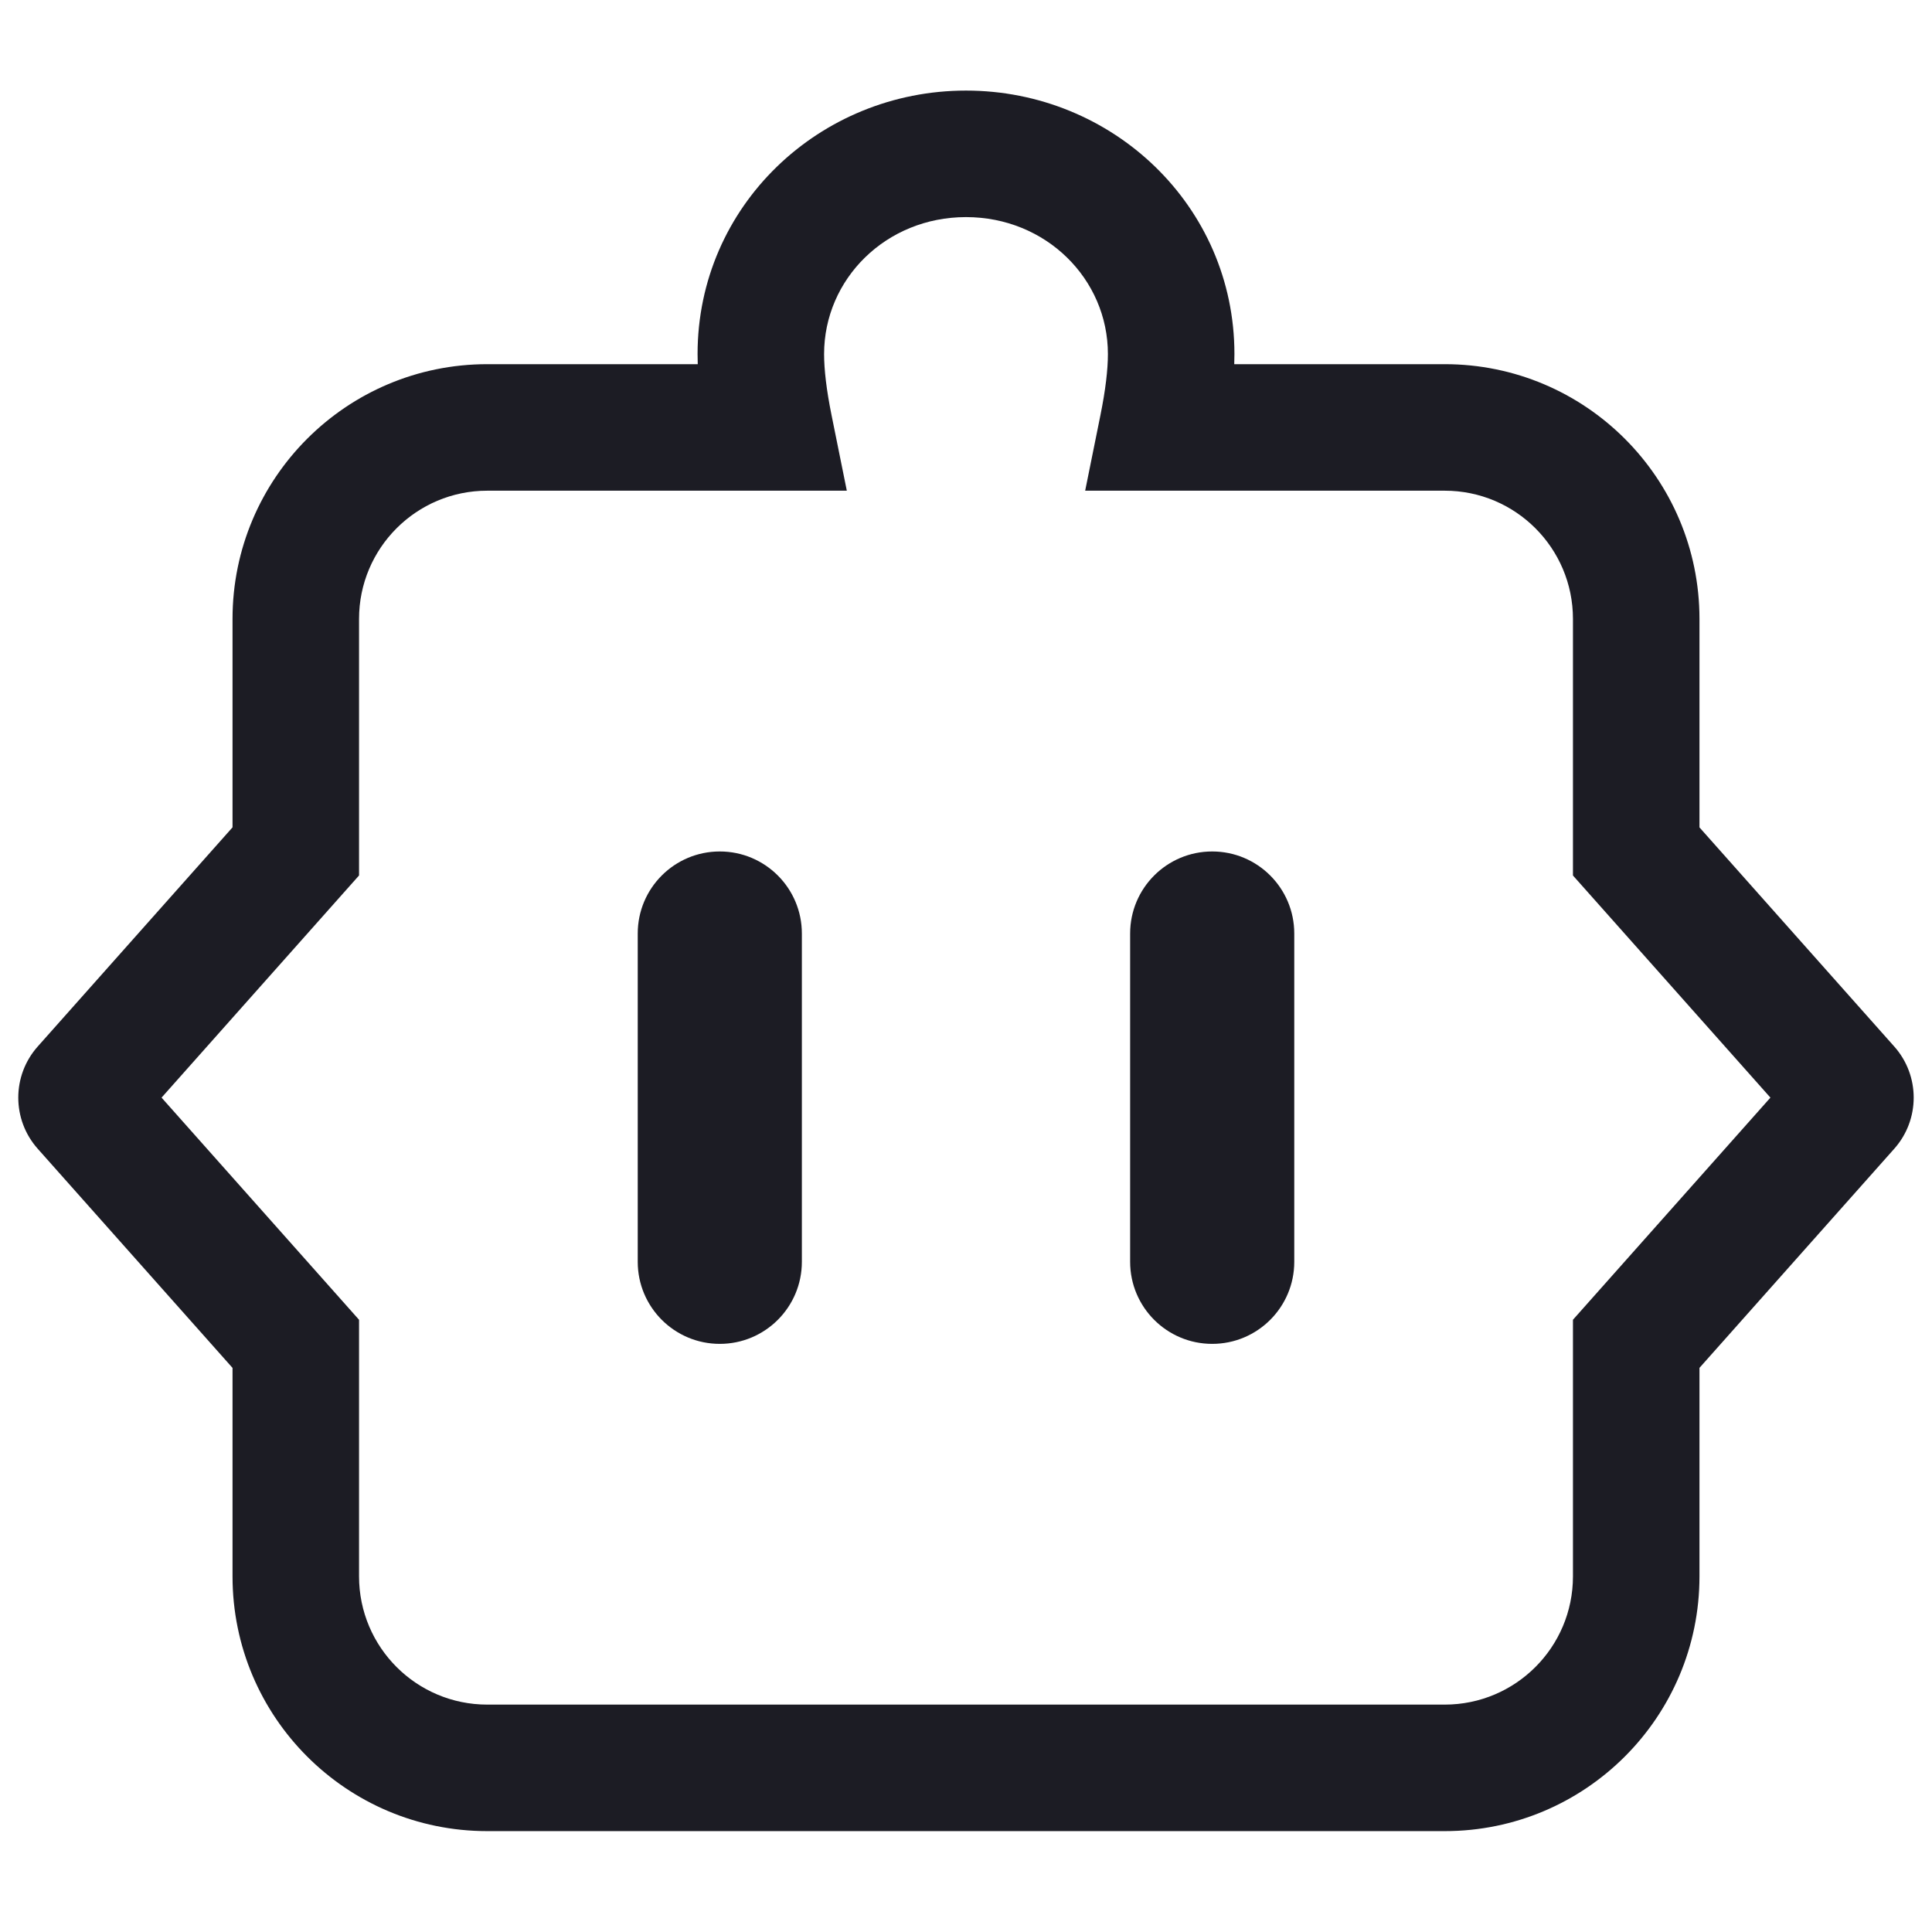
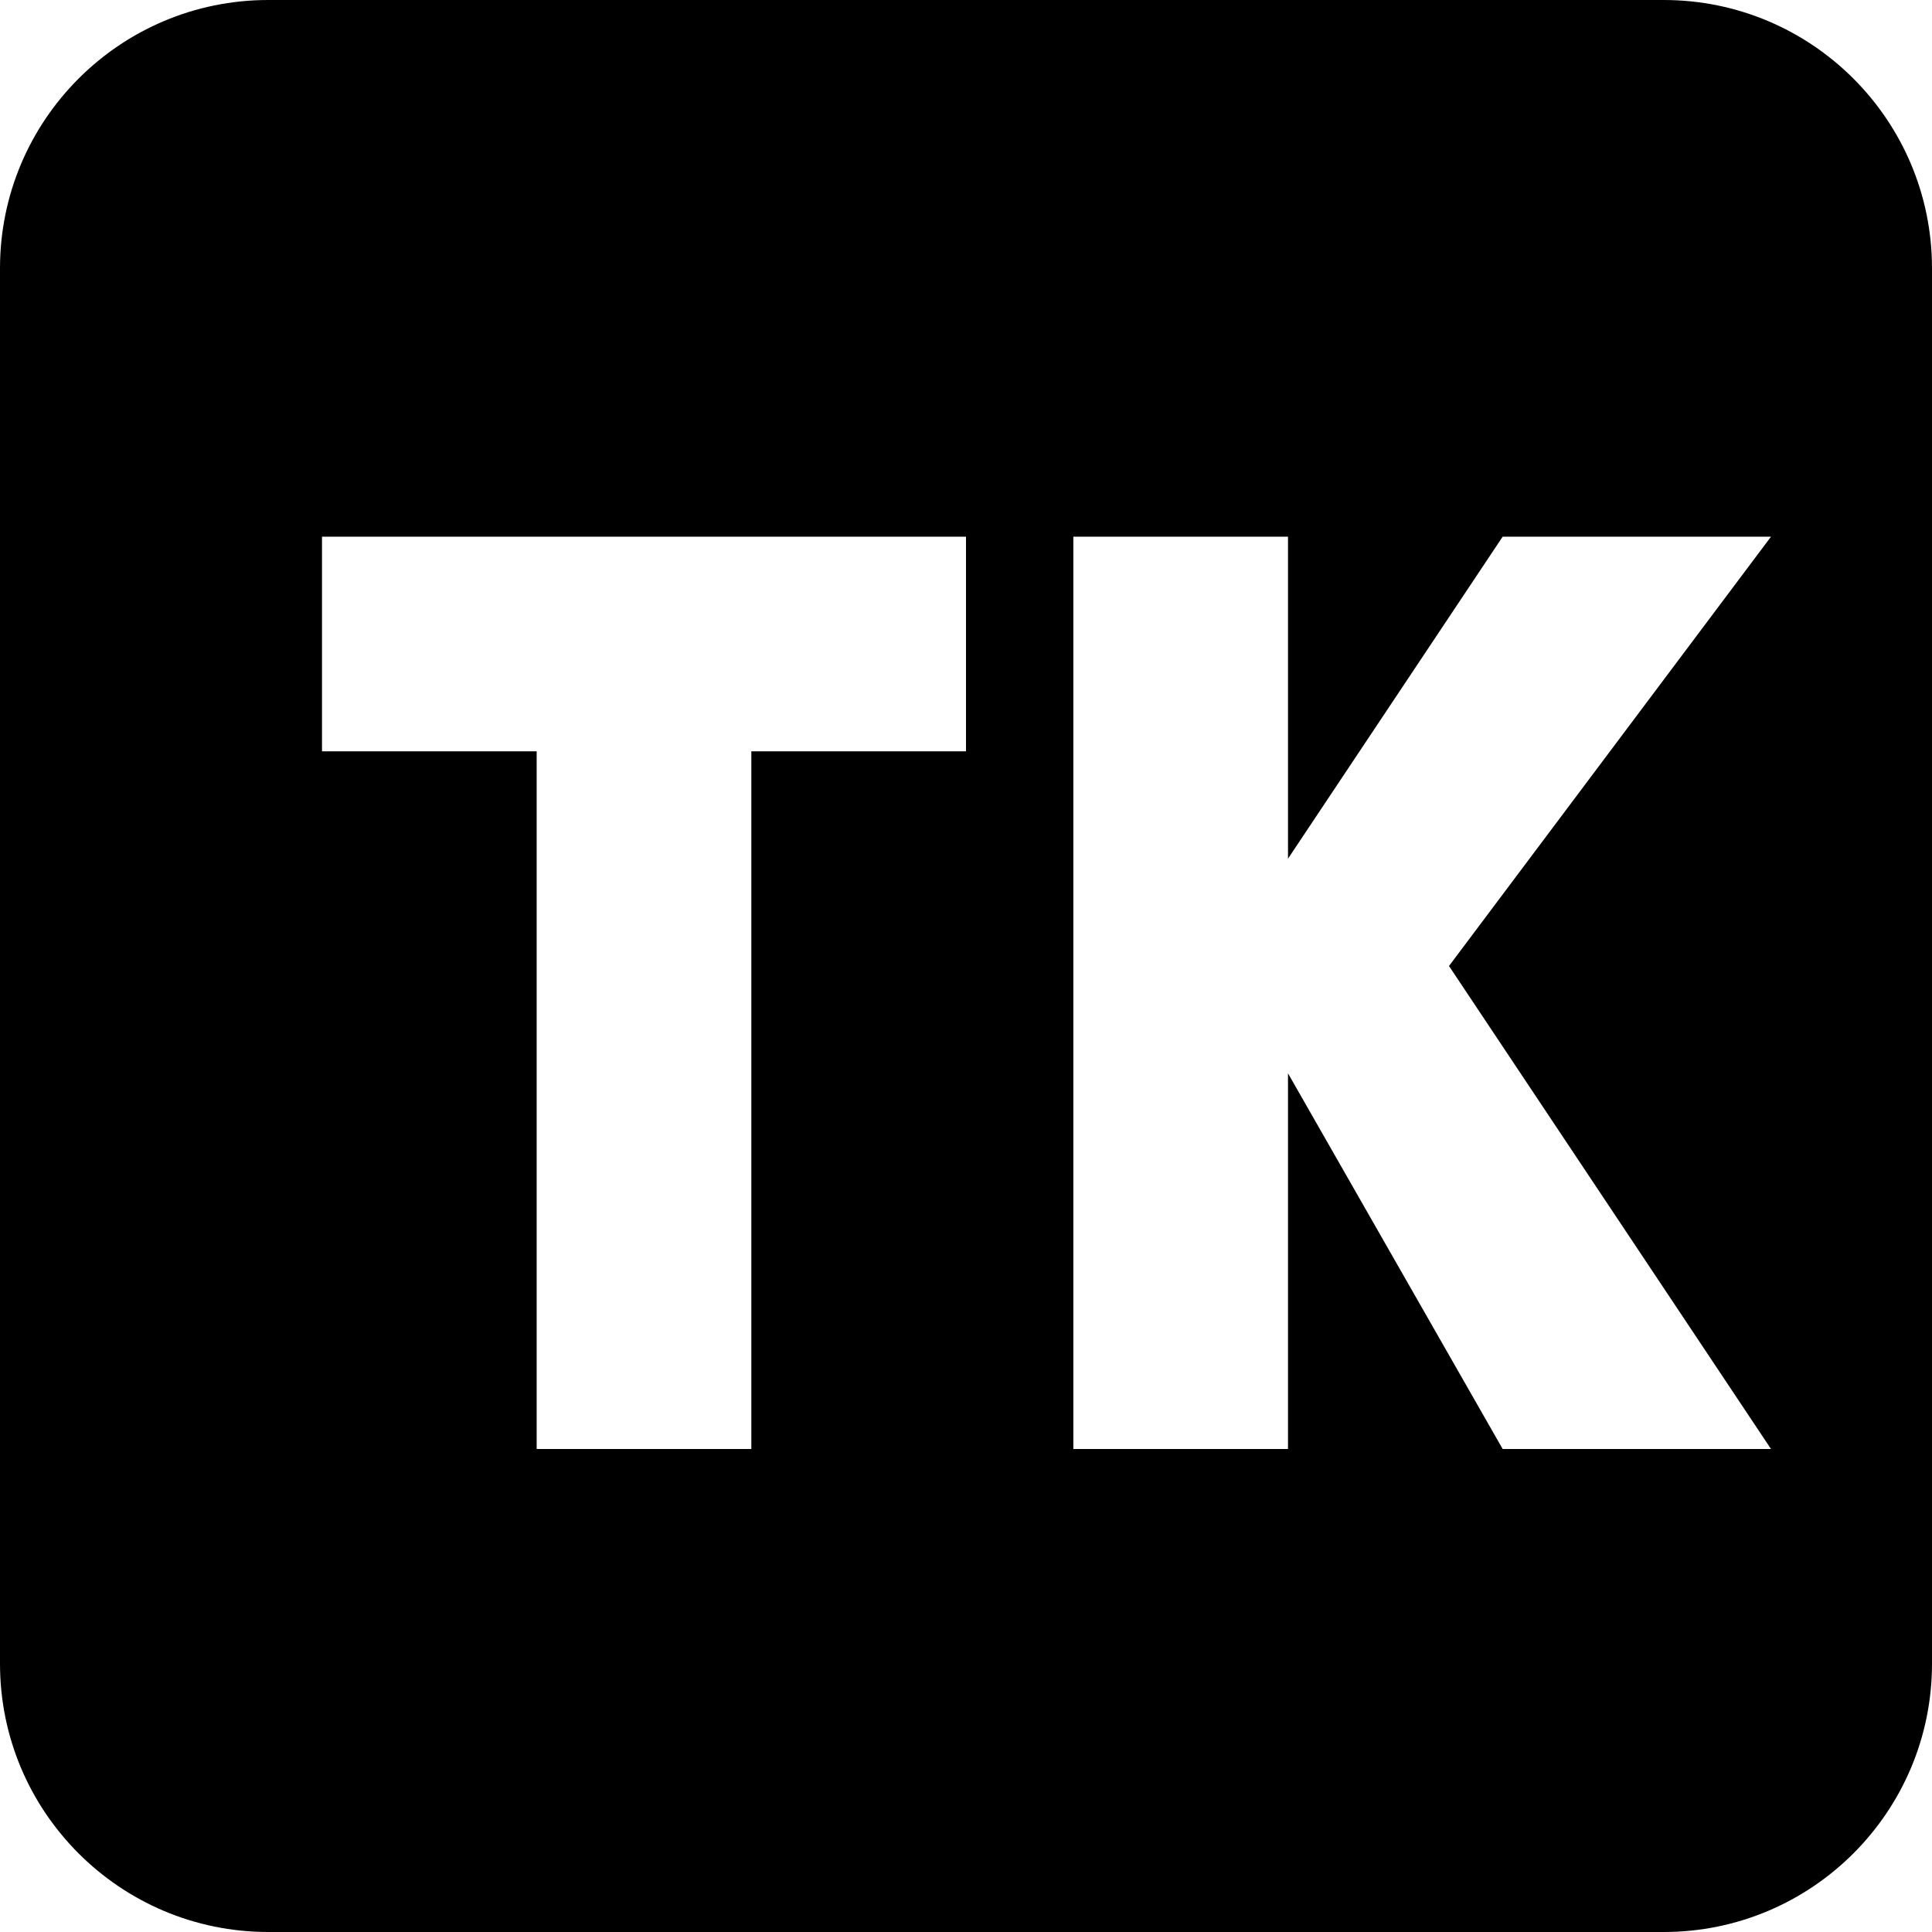
- <svg xmlns="http://www.w3.org/2000/svg" width="113" height="113" viewBox="0 0 113 113" fill="none">
-   <path d="M56.5 8.998L56.5 5.298H56.5V8.998ZM68.5 20.708L72.2 20.708V20.708H68.5ZM67.993 25L64.366 24.267L63.47 28.7H67.993V25ZM84.5 25L84.5 21.3H84.5V25ZM95.7 49.8H92V51.207L92.935 52.258L95.7 49.8ZM108.027 63.667L110.793 61.209L110.792 61.209L108.027 63.667ZM108.027 64.731L110.792 67.189L110.793 67.188L108.027 64.731ZM95.7 78.598L92.935 76.139L92 77.191V78.598H95.7ZM95.7 92.2L99.4 92.2V92.2H95.7ZM84.5 103.4V107.1H84.5L84.5 103.4ZM17.3 92.2H13.6V92.2L17.3 92.2ZM17.3 78.599H21V77.192L20.065 76.14L17.3 78.599ZM4.971 64.731L2.206 67.189L2.206 67.189L4.971 64.731ZM4.971 63.667L7.737 66.125L7.737 66.125L4.971 63.667ZM17.3 49.798L20.065 52.256L21 51.205V49.798H17.3ZM45.007 25V28.7H49.529L48.633 24.267L45.007 25ZM44.5 20.708H40.8V20.708L44.5 20.708ZM56.5 8.998L56.5 12.698C61.181 12.698 64.8 16.325 64.8 20.708H68.5H72.2C72.2 12.045 65.073 5.298 56.5 5.298L56.5 8.998ZM68.5 20.708L64.8 20.708C64.8 21.615 64.661 22.807 64.366 24.267L67.993 25L71.62 25.733C71.969 24.004 72.2 22.286 72.2 20.708L68.5 20.708ZM67.993 25V28.7H84.5V25V21.3H67.993V25ZM84.5 25L84.5 28.7C88.642 28.7 92 32.058 92 36.2H95.7H99.4C99.4 27.971 92.729 21.3 84.5 21.3L84.5 25ZM95.7 36.2H92V49.8H95.7H99.4V36.2H95.7ZM95.7 49.8L92.935 52.258L105.262 66.125L108.027 63.667L110.792 61.209L98.465 47.342L95.7 49.8ZM108.027 63.667L105.262 66.125C104.285 65.026 104.285 63.371 105.261 62.273L108.027 64.731L110.793 67.188C112.308 65.484 112.308 62.914 110.793 61.209L108.027 63.667ZM108.027 64.731L105.262 62.272L92.935 76.139L95.7 78.598L98.465 81.056L110.792 67.189L108.027 64.731ZM95.7 78.598H92V92.2H95.7H99.4V78.598H95.7ZM95.7 92.2L92 92.2C92 96.342 88.642 99.7 84.5 99.7L84.5 103.4L84.5 107.1C92.729 107.1 99.4 100.429 99.4 92.2L95.7 92.2ZM84.5 103.4V99.7H28.5V103.4V107.1H84.5V103.4ZM28.5 103.4V99.7C24.358 99.7 21 96.342 21 92.2L17.3 92.2L13.6 92.2C13.6 100.429 20.271 107.1 28.5 107.1V103.4ZM17.3 92.2H21V78.599H17.3H13.6V92.2H17.3ZM17.3 78.599L20.065 76.14L7.737 62.272L4.971 64.731L2.206 67.189L14.534 81.057L17.3 78.599ZM4.971 64.731L7.737 62.272C8.714 63.371 8.714 65.026 7.737 66.125L4.971 63.667L2.206 61.209C0.69 62.914 0.69 65.484 2.206 67.189L4.971 64.731ZM4.971 63.667L7.737 66.125L20.065 52.256L17.3 49.798L14.534 47.34L2.206 61.209L4.971 63.667ZM17.3 49.798H21V36.2H17.3H13.6V49.798H17.3ZM17.3 36.2H21C21 32.058 24.358 28.7 28.5 28.7V25V21.3C20.271 21.3 13.6 27.971 13.6 36.2H17.3ZM28.5 25V28.7H45.007V25V21.3H28.5V25ZM45.007 25L48.633 24.267C48.338 22.807 48.2 21.615 48.2 20.708L44.5 20.708L40.8 20.708C40.8 22.286 41.031 24.004 41.38 25.733L45.007 25ZM44.5 20.708H48.2C48.2 16.324 51.818 12.698 56.5 12.698V8.998V5.298C47.926 5.298 40.8 12.045 40.8 20.708H44.5Z" fill="#1C1C24" />
-   <rect x="66.1" y="49.801" width="9.6" height="28.8" rx="4.8" fill="#1C1C24" />
-   <rect x="37.3" y="49.801" width="9.6" height="28.8" rx="4.8" fill="#1C1C24" />
+ <svg xmlns="http://www.w3.org/2000/svg" width="24" height="24" viewBox="0 0 36 36" fill="none">
+   <path fill-rule="evenodd" clip-rule="evenodd" d="M5 0h26a5 5 0 0 1 5 5v26a5 5 0 0 1-5 5H5a5 5 0 0 1-5-5V5a5 5 0 0 1 5-5zm1 10h12v4h-4v13h-4V14H6v-4zm14 0h4v6l4-6h5l-6 8 6 9h-5l-4-7v7h-4V10z" fill="currentColor" />
</svg>
